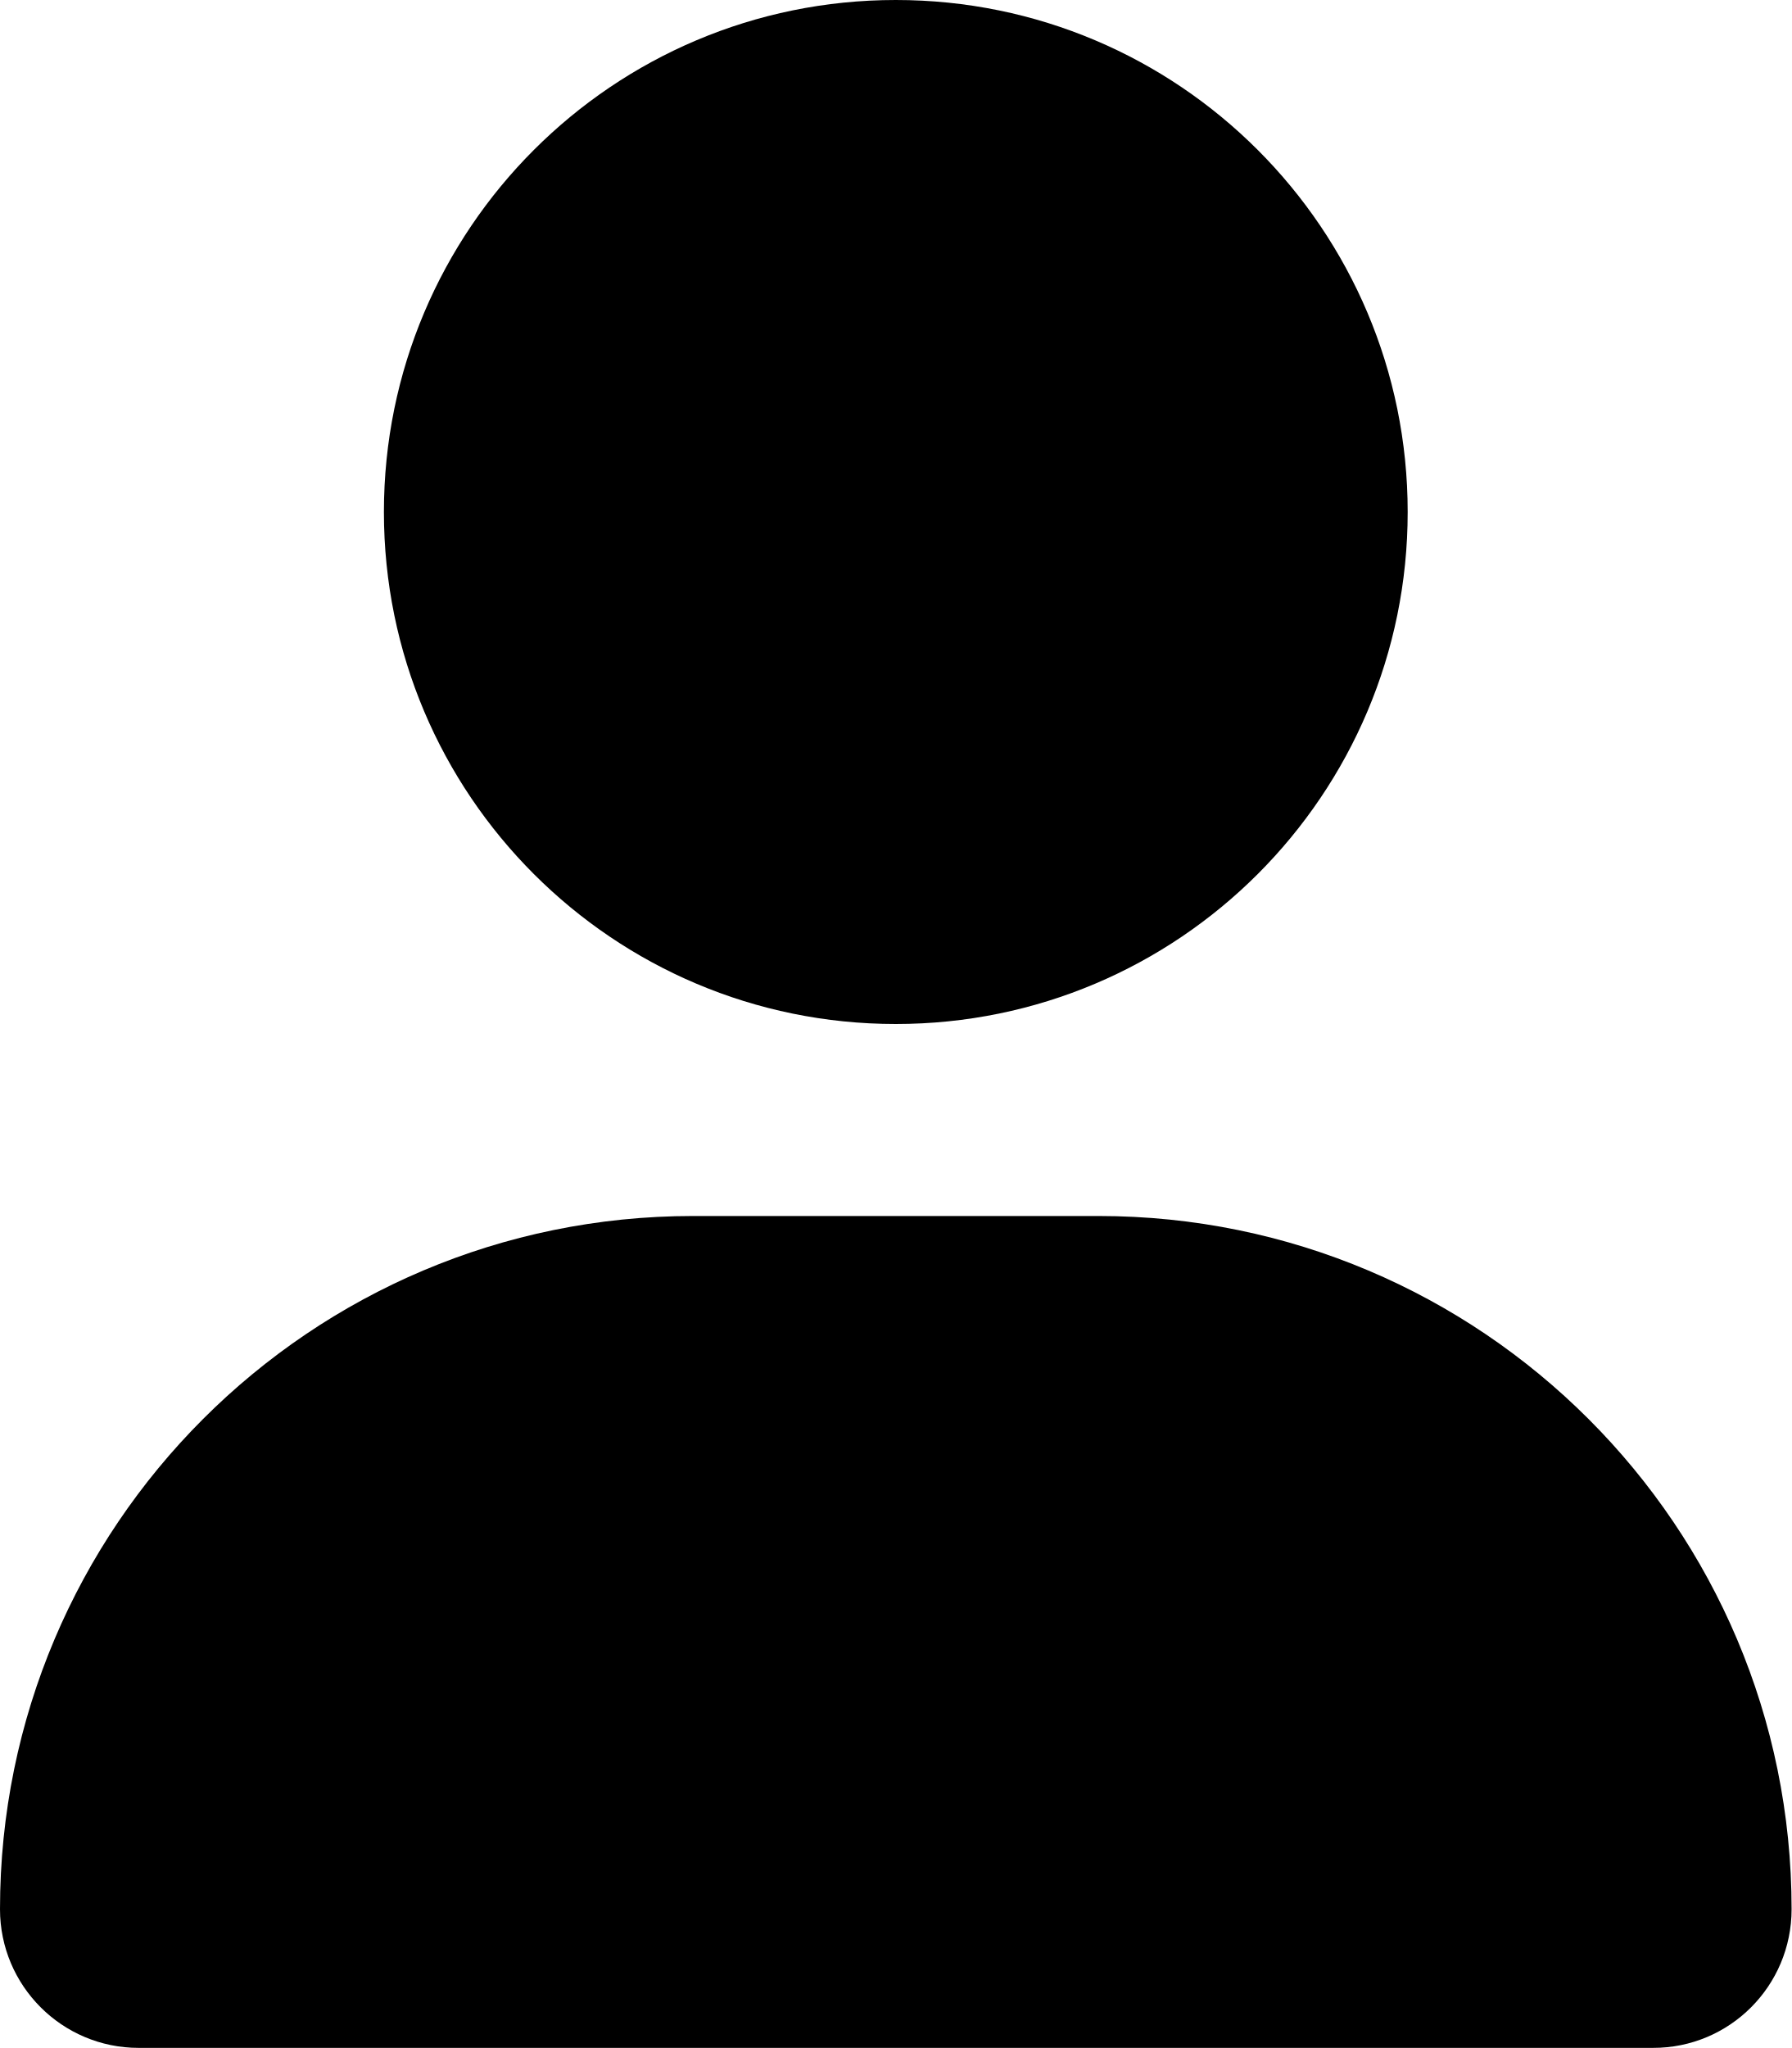
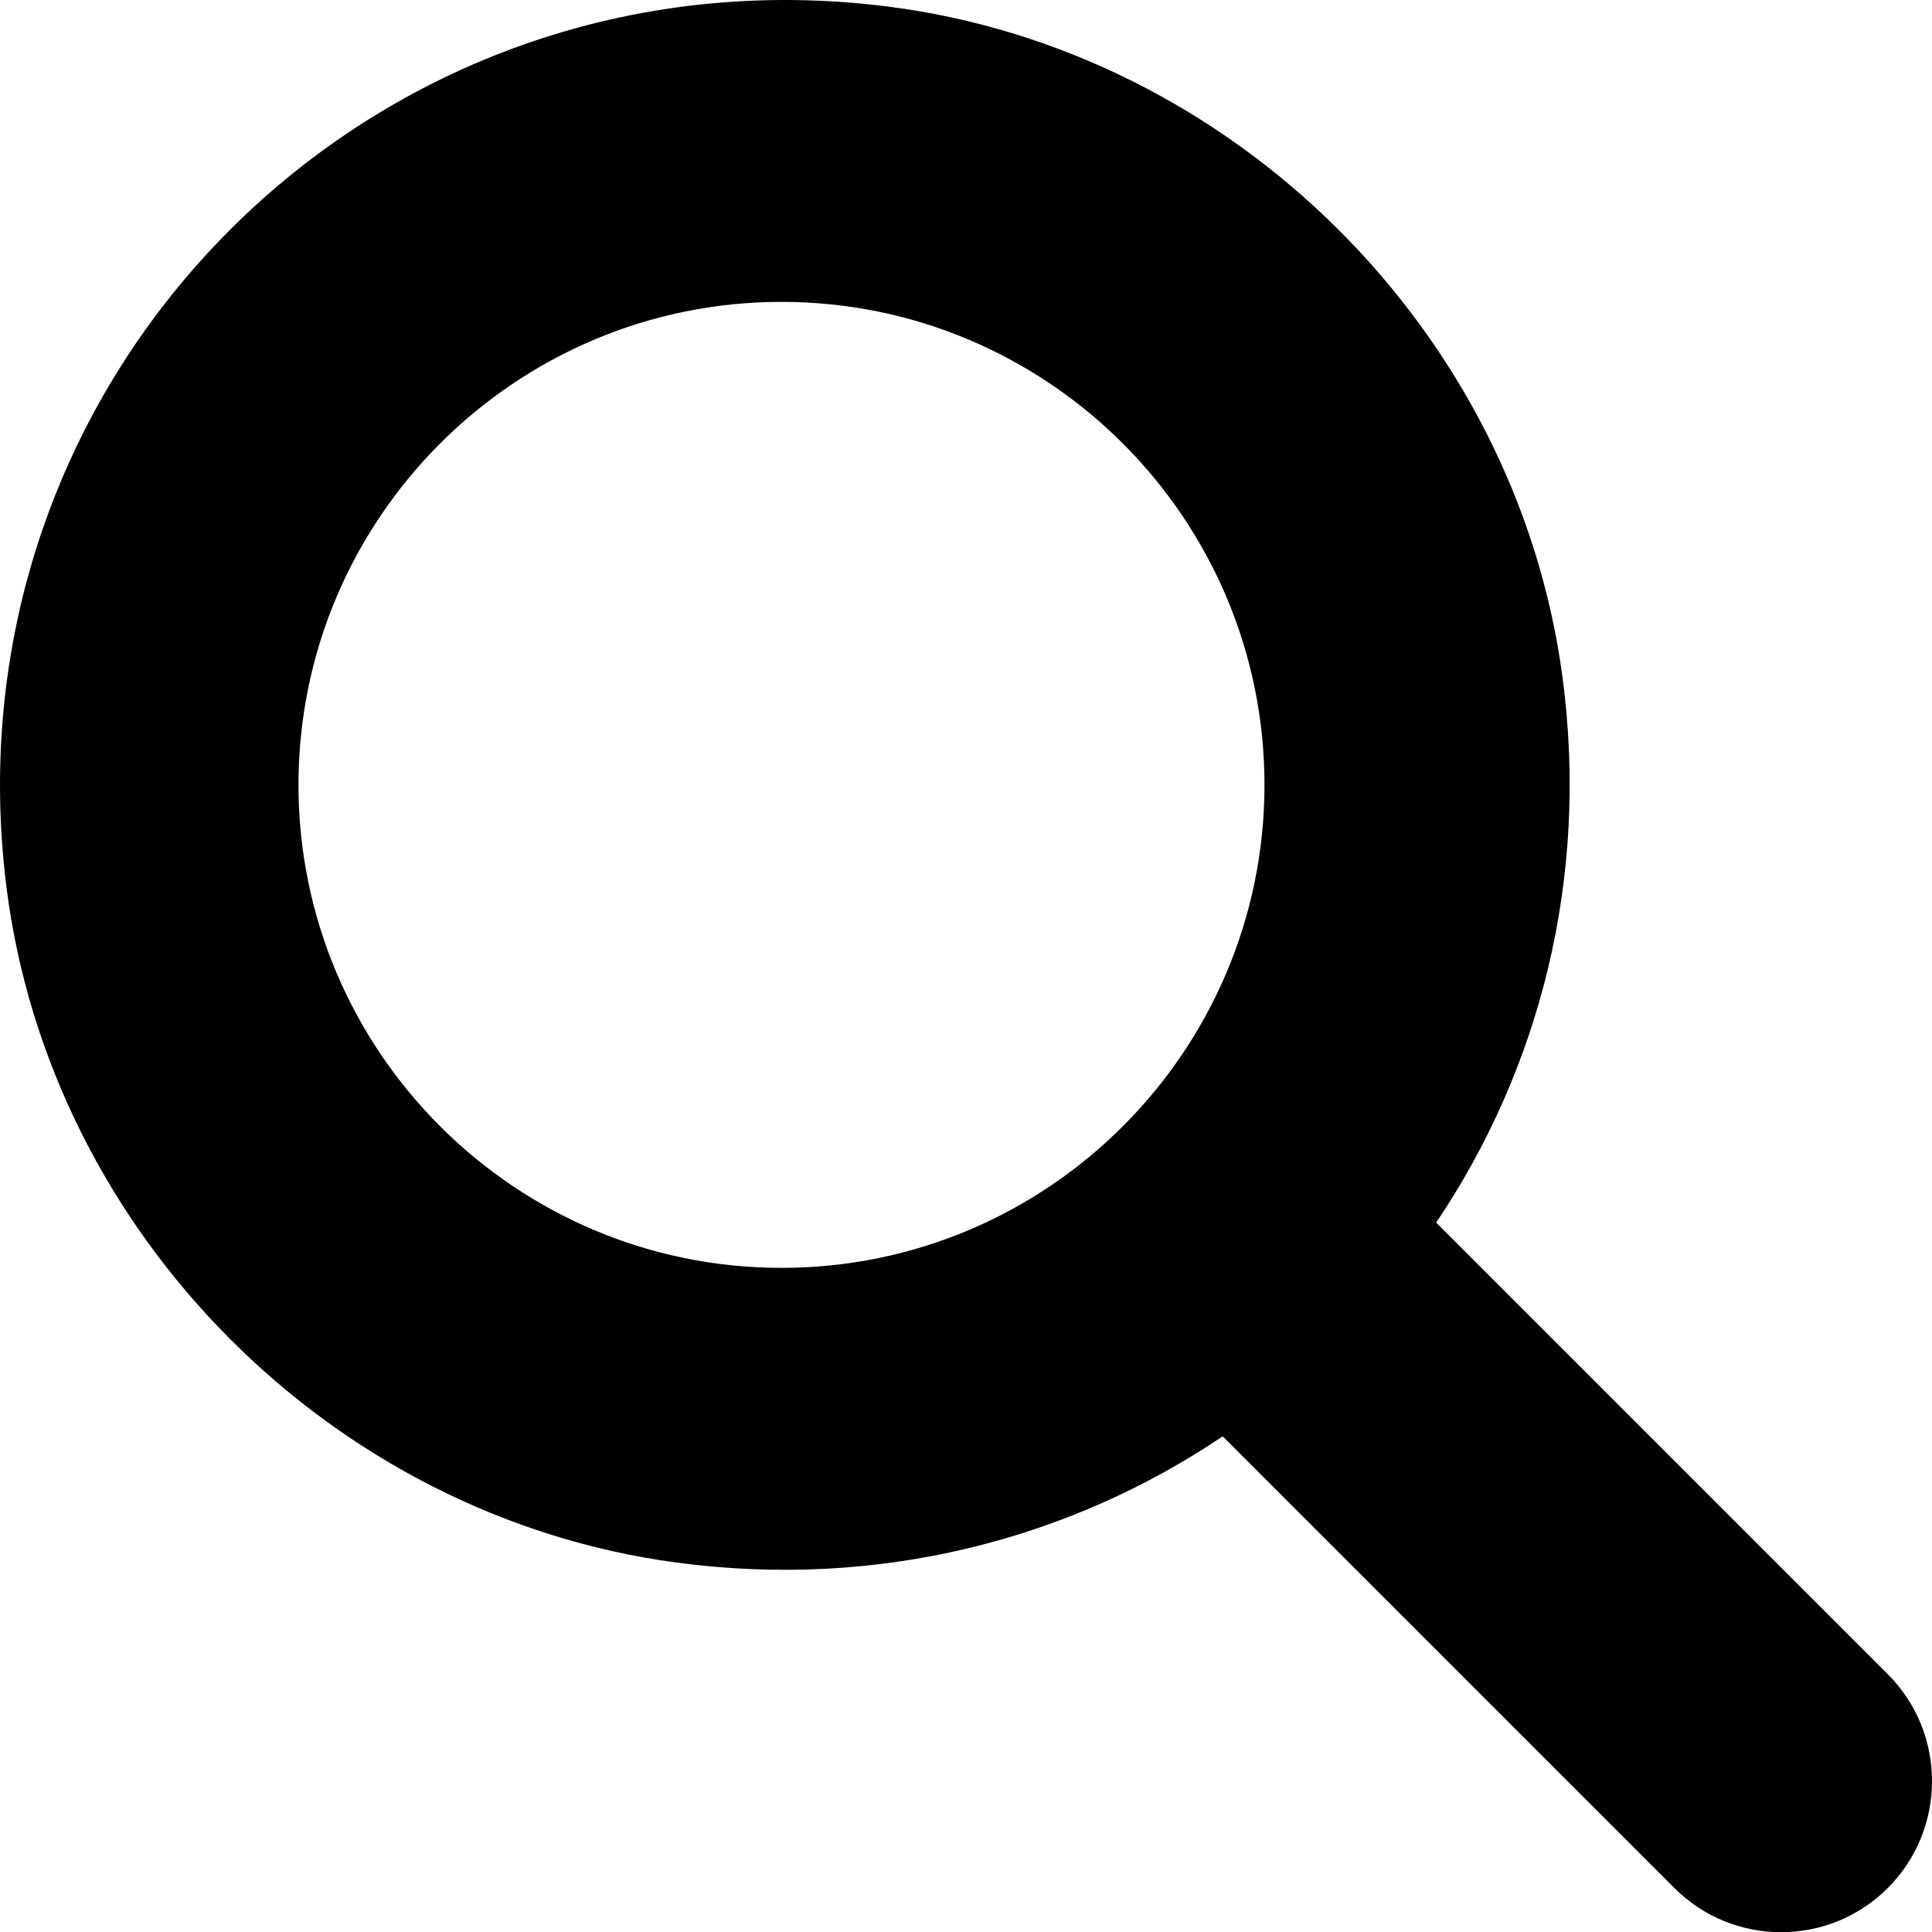
- <svg xmlns="http://www.w3.org/2000/svg" viewBox="0 0 448 512">
-   <path d="M224 256c70.7 0 128-57.31 128-128s-57.3-128-128-128C153.3 0 96 57.31 96 128S153.3 256 224 256zM274.7 304H173.3C77.61 304 0 381.6 0 477.3c0 19.14 15.52 34.67 34.66 34.67h378.7C432.5 512 448 496.5 448 477.3C448 381.6 370.4 304 274.7 304z" />
+ <svg xmlns="http://www.w3.org/2000/svg" viewBox="0 0 512 512">
+   <path d="M500.3 443.7l-119.7-119.7c27.22-40.41 40.65-90.9 33.46-144.7C401.8 87.79 326.8 13.32 235.2 1.723C99.01-15.51-15.51 99.01 1.724 235.2c11.6 91.64 86.08 166.7 177.6 178.9c53.8 7.189 104.3-6.236 144.7-33.46l119.7 119.7c15.62 15.62 40.95 15.62 56.57 0C515.9 484.7 515.9 459.3 500.3 443.7zM79.1 208c0-70.58 57.42-128 128-128s128 57.42 128 128c0 70.58-57.42 128-128 128S79.1 278.6 79.1 208z" />
</svg>
